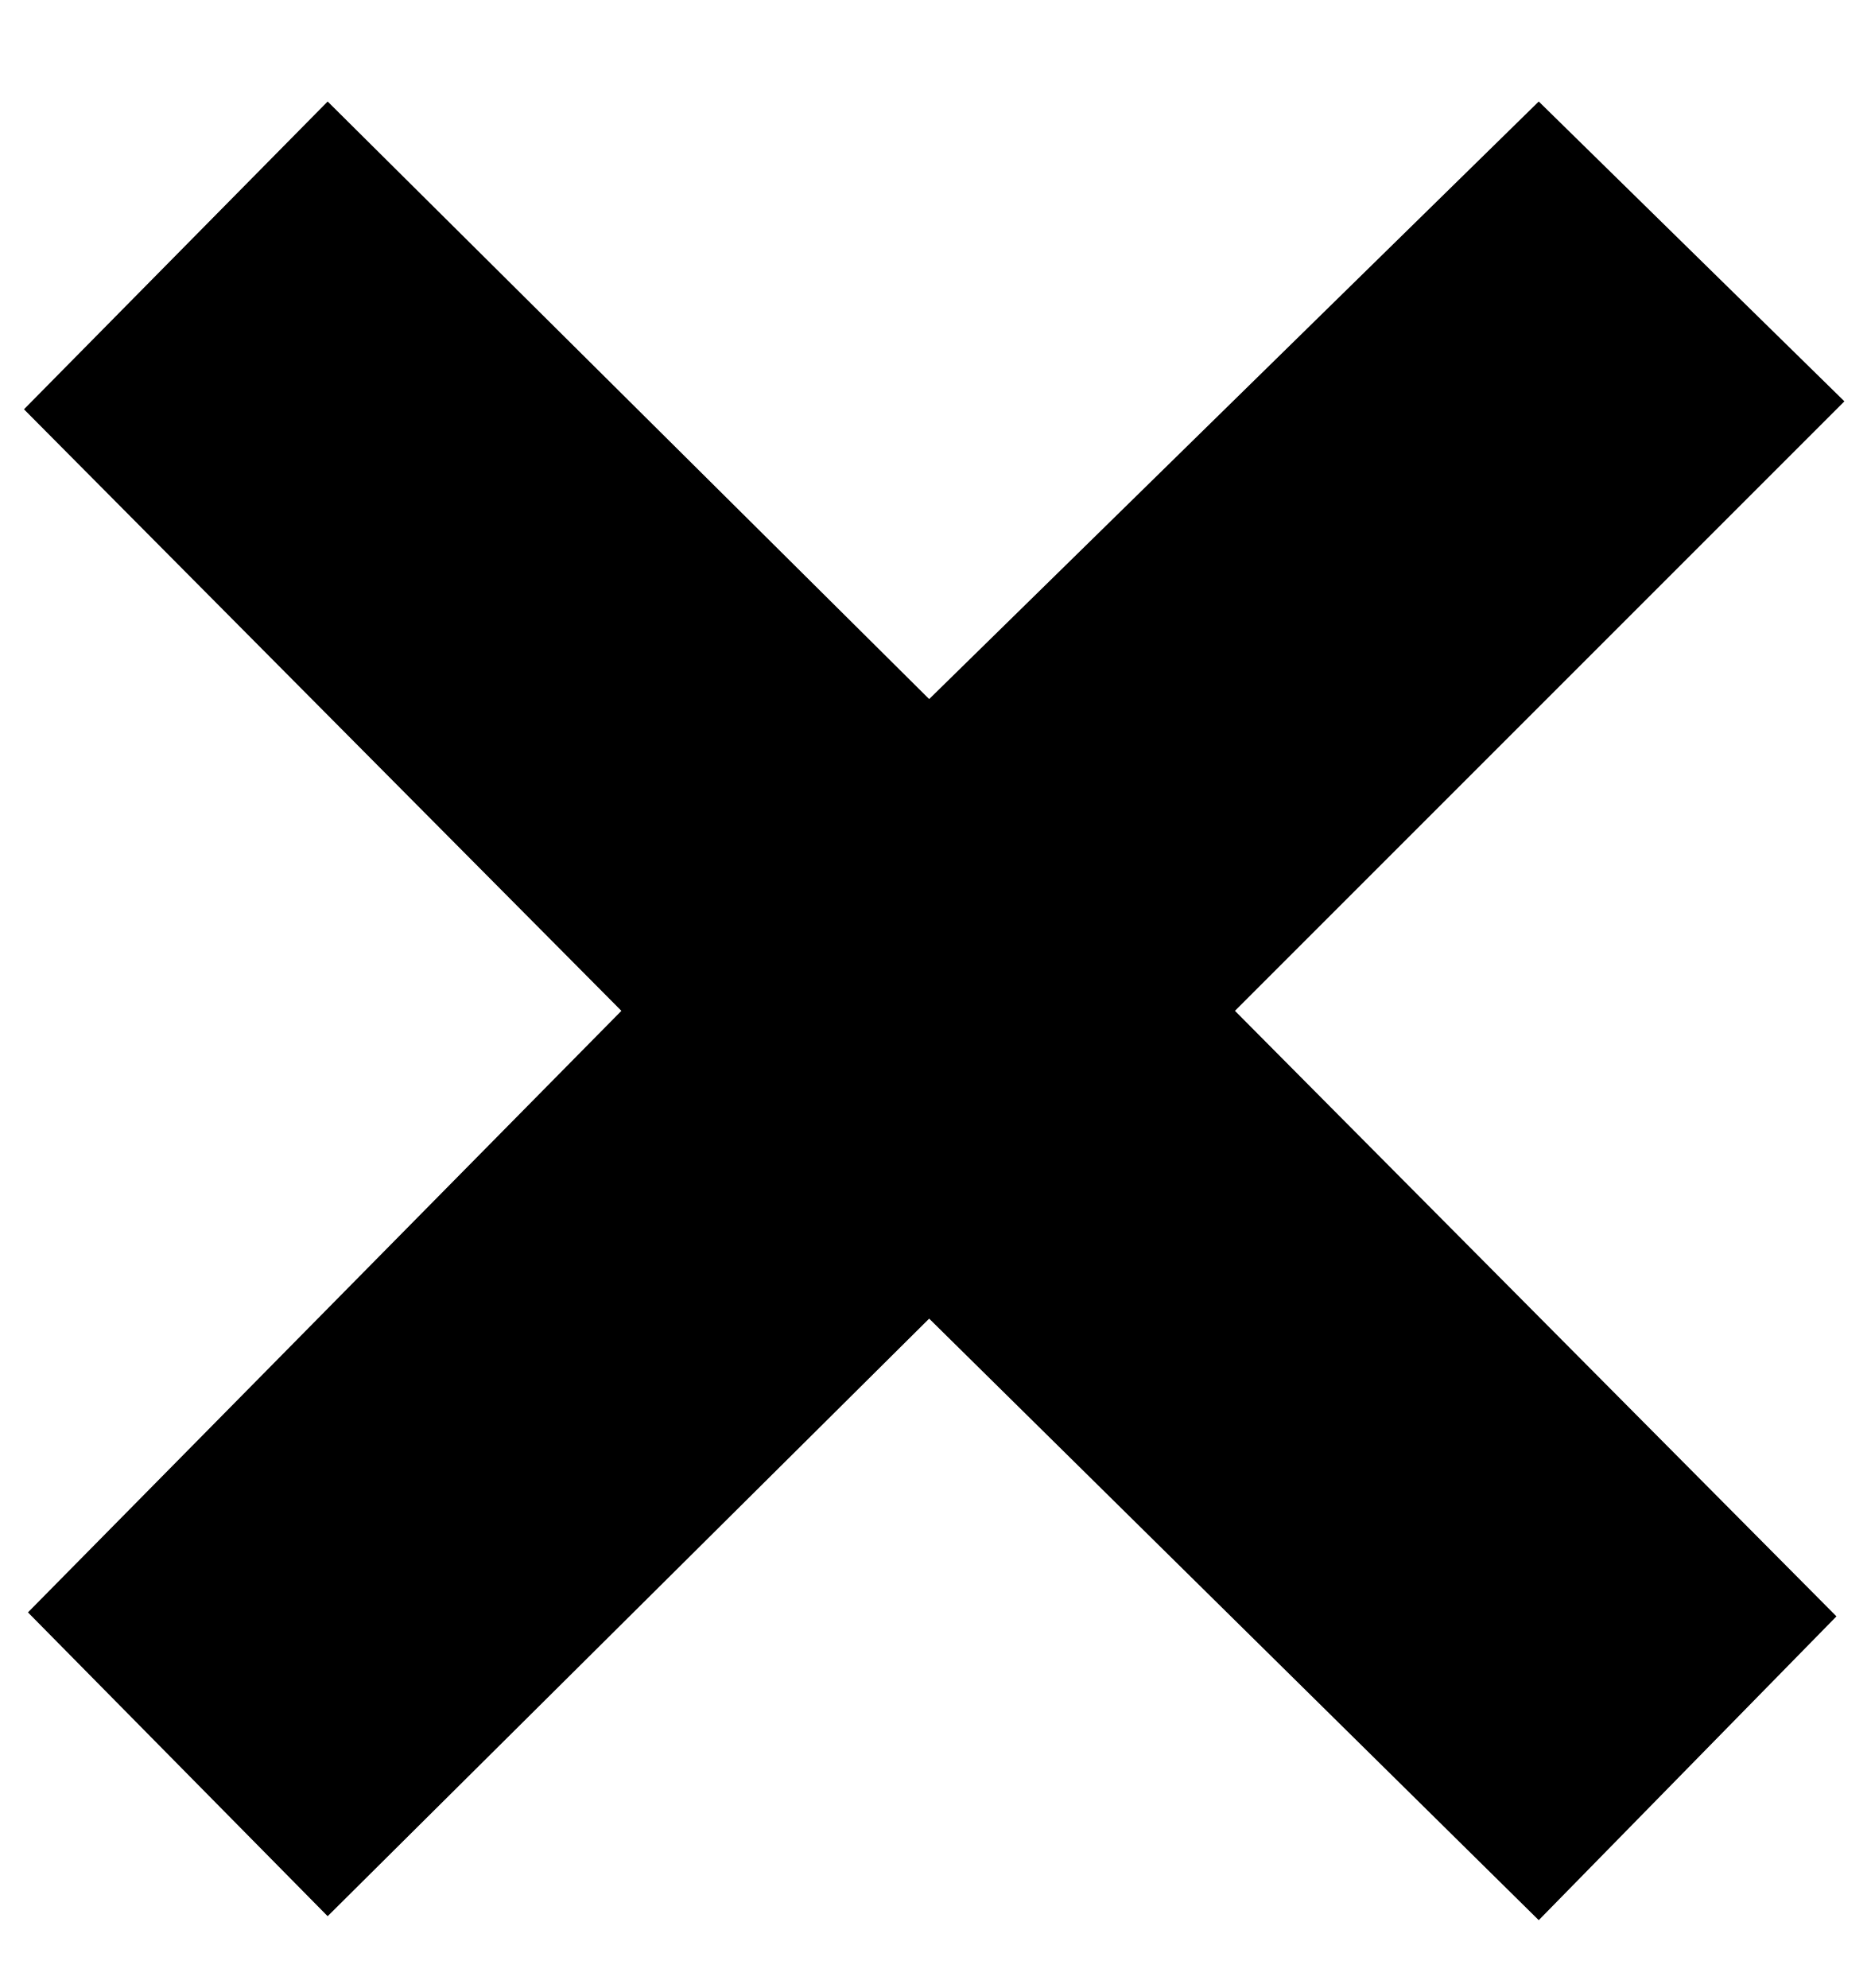
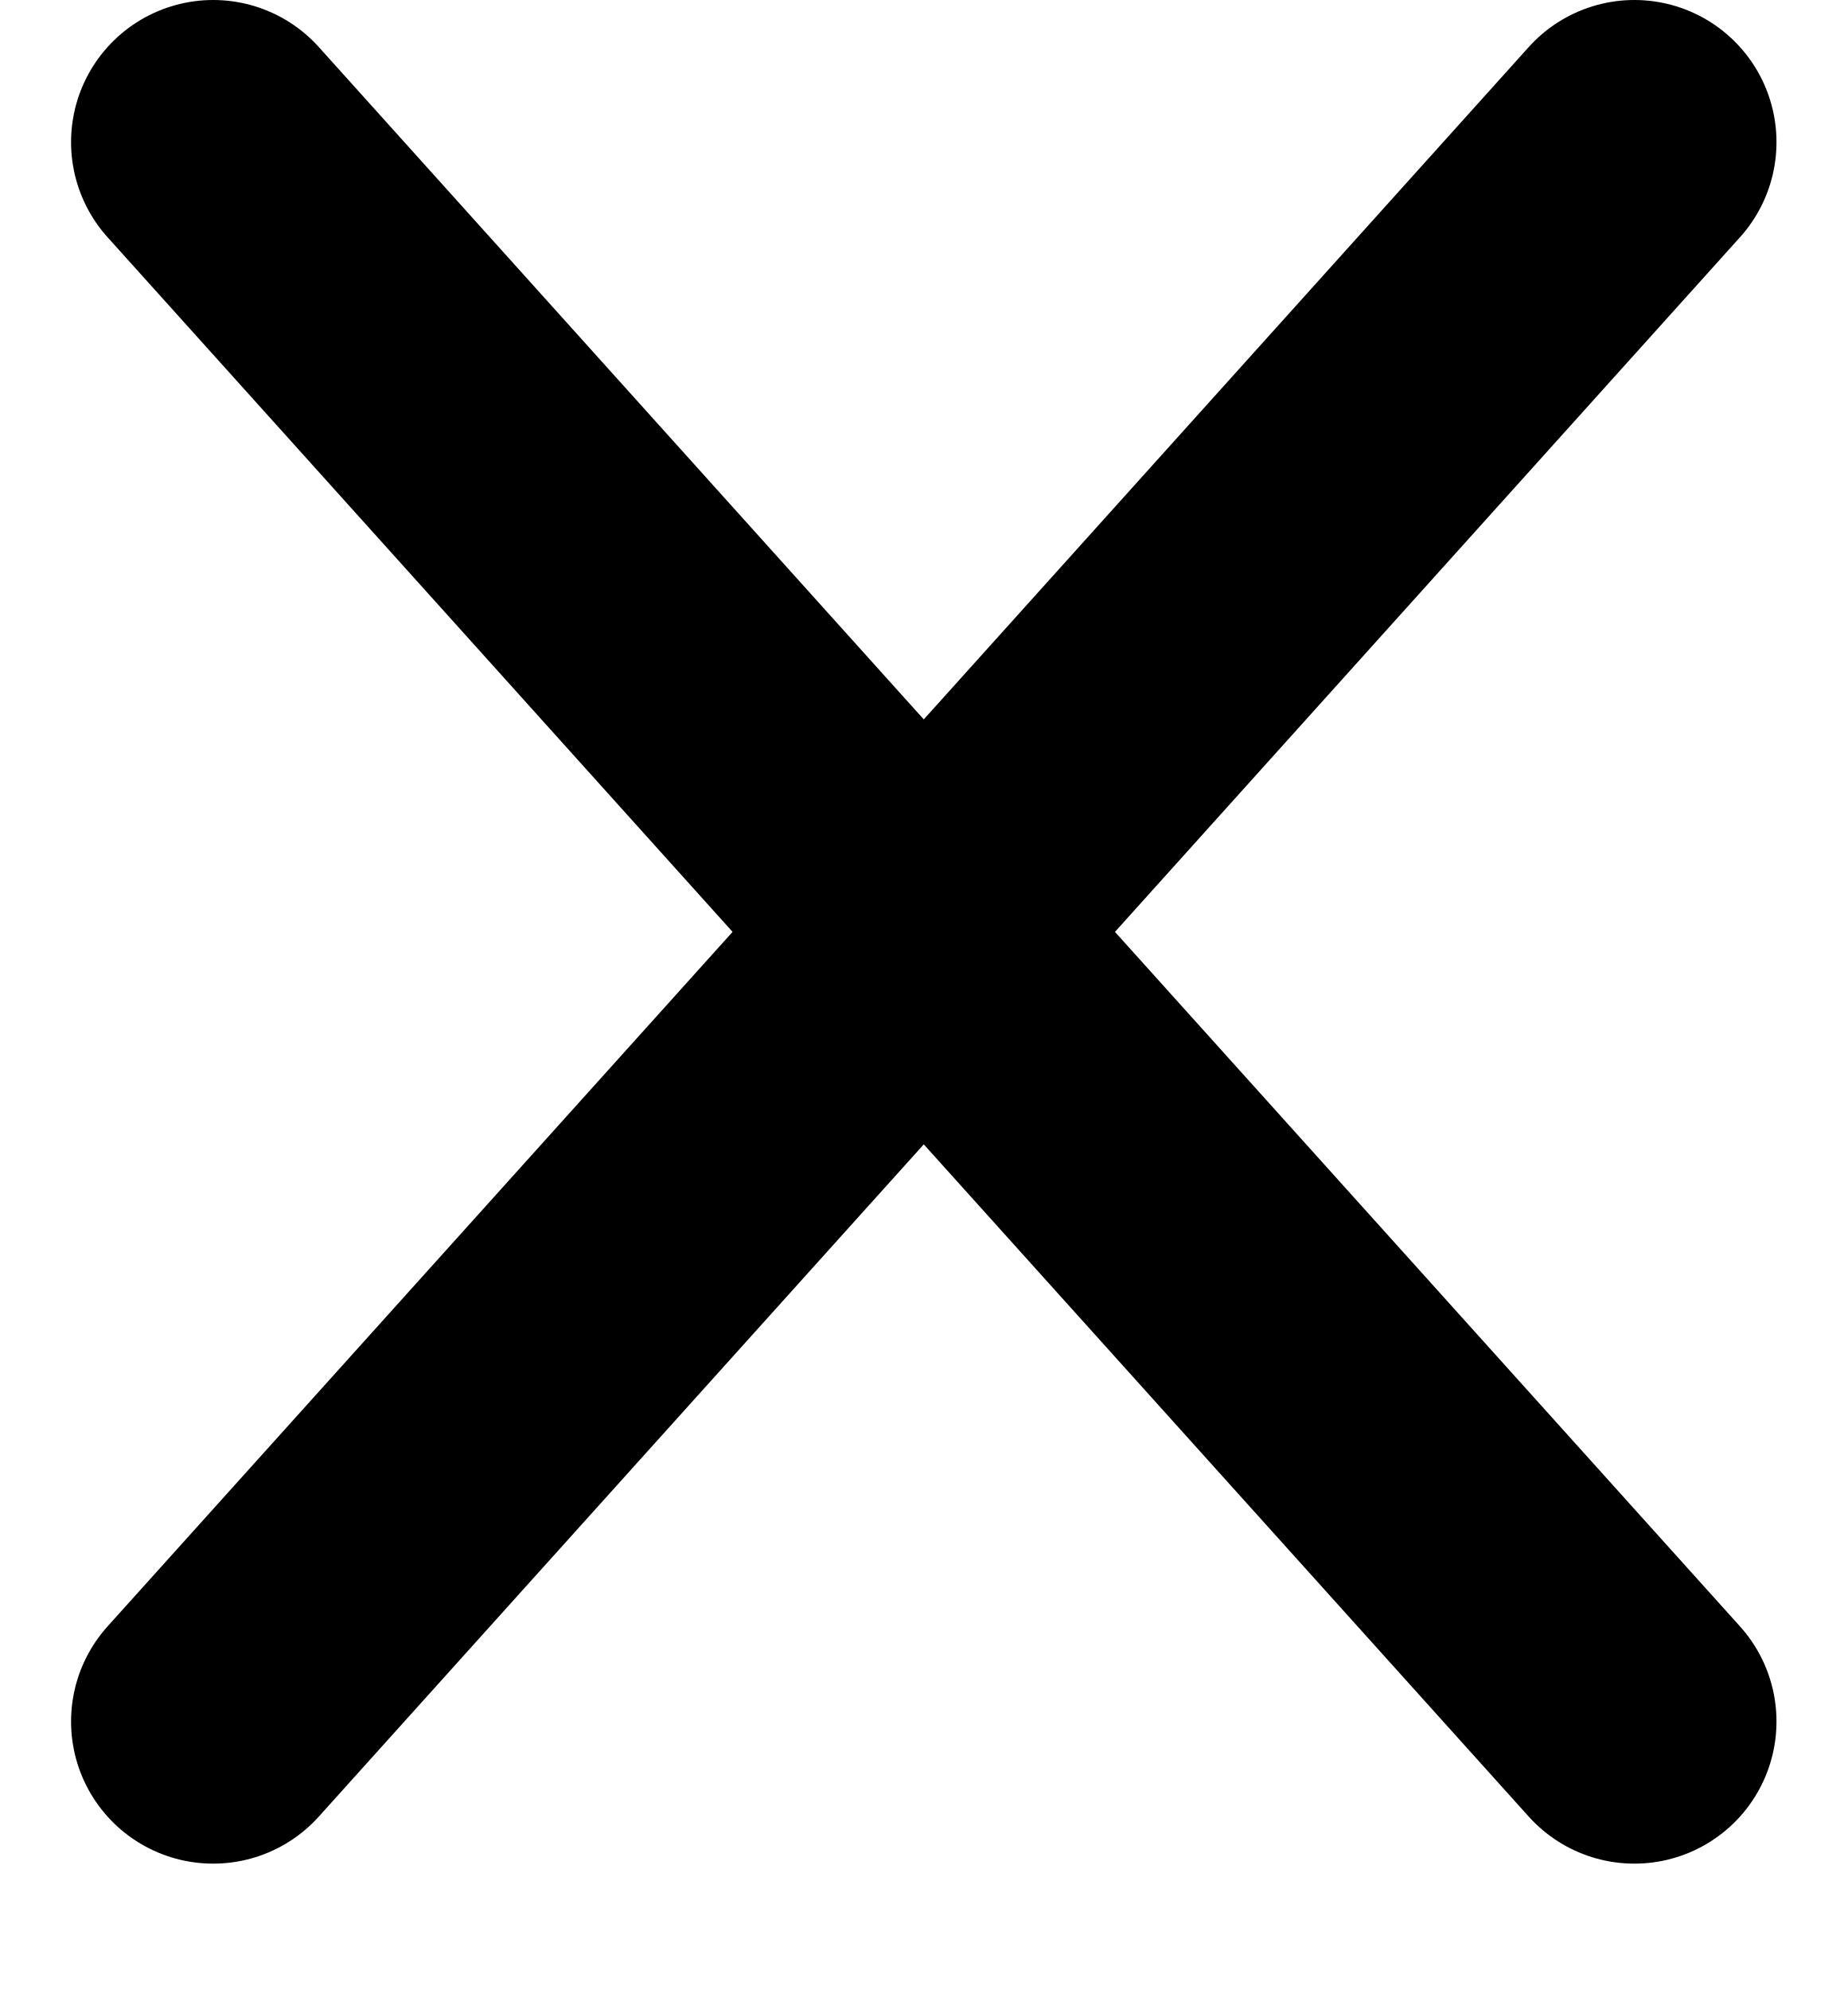
- <svg xmlns="http://www.w3.org/2000/svg" width="16" height="17" viewBox="0 0 16 17" fill="none">
-   <path d="M13.159 0.868L15.773 3.432L10.561 8.644L15.705 13.822L13.159 16.42L7.946 11.276L2.802 16.386L0.239 13.788L5.314 8.644L0.205 3.5L2.802 0.868L7.946 5.978L13.159 0.868Z" fill="black" />
+ <svg xmlns="http://www.w3.org/2000/svg" width="13" height="14" viewBox="0 0 13 14" fill="none">
+   <path d="M1.5 1L6.5 6.556M11.5 12.111L6.5 6.556M6.5 6.556L11.5 1M6.5 6.556L1.5 12.111" stroke="black" stroke-width="2" stroke-linecap="round" />
</svg>
